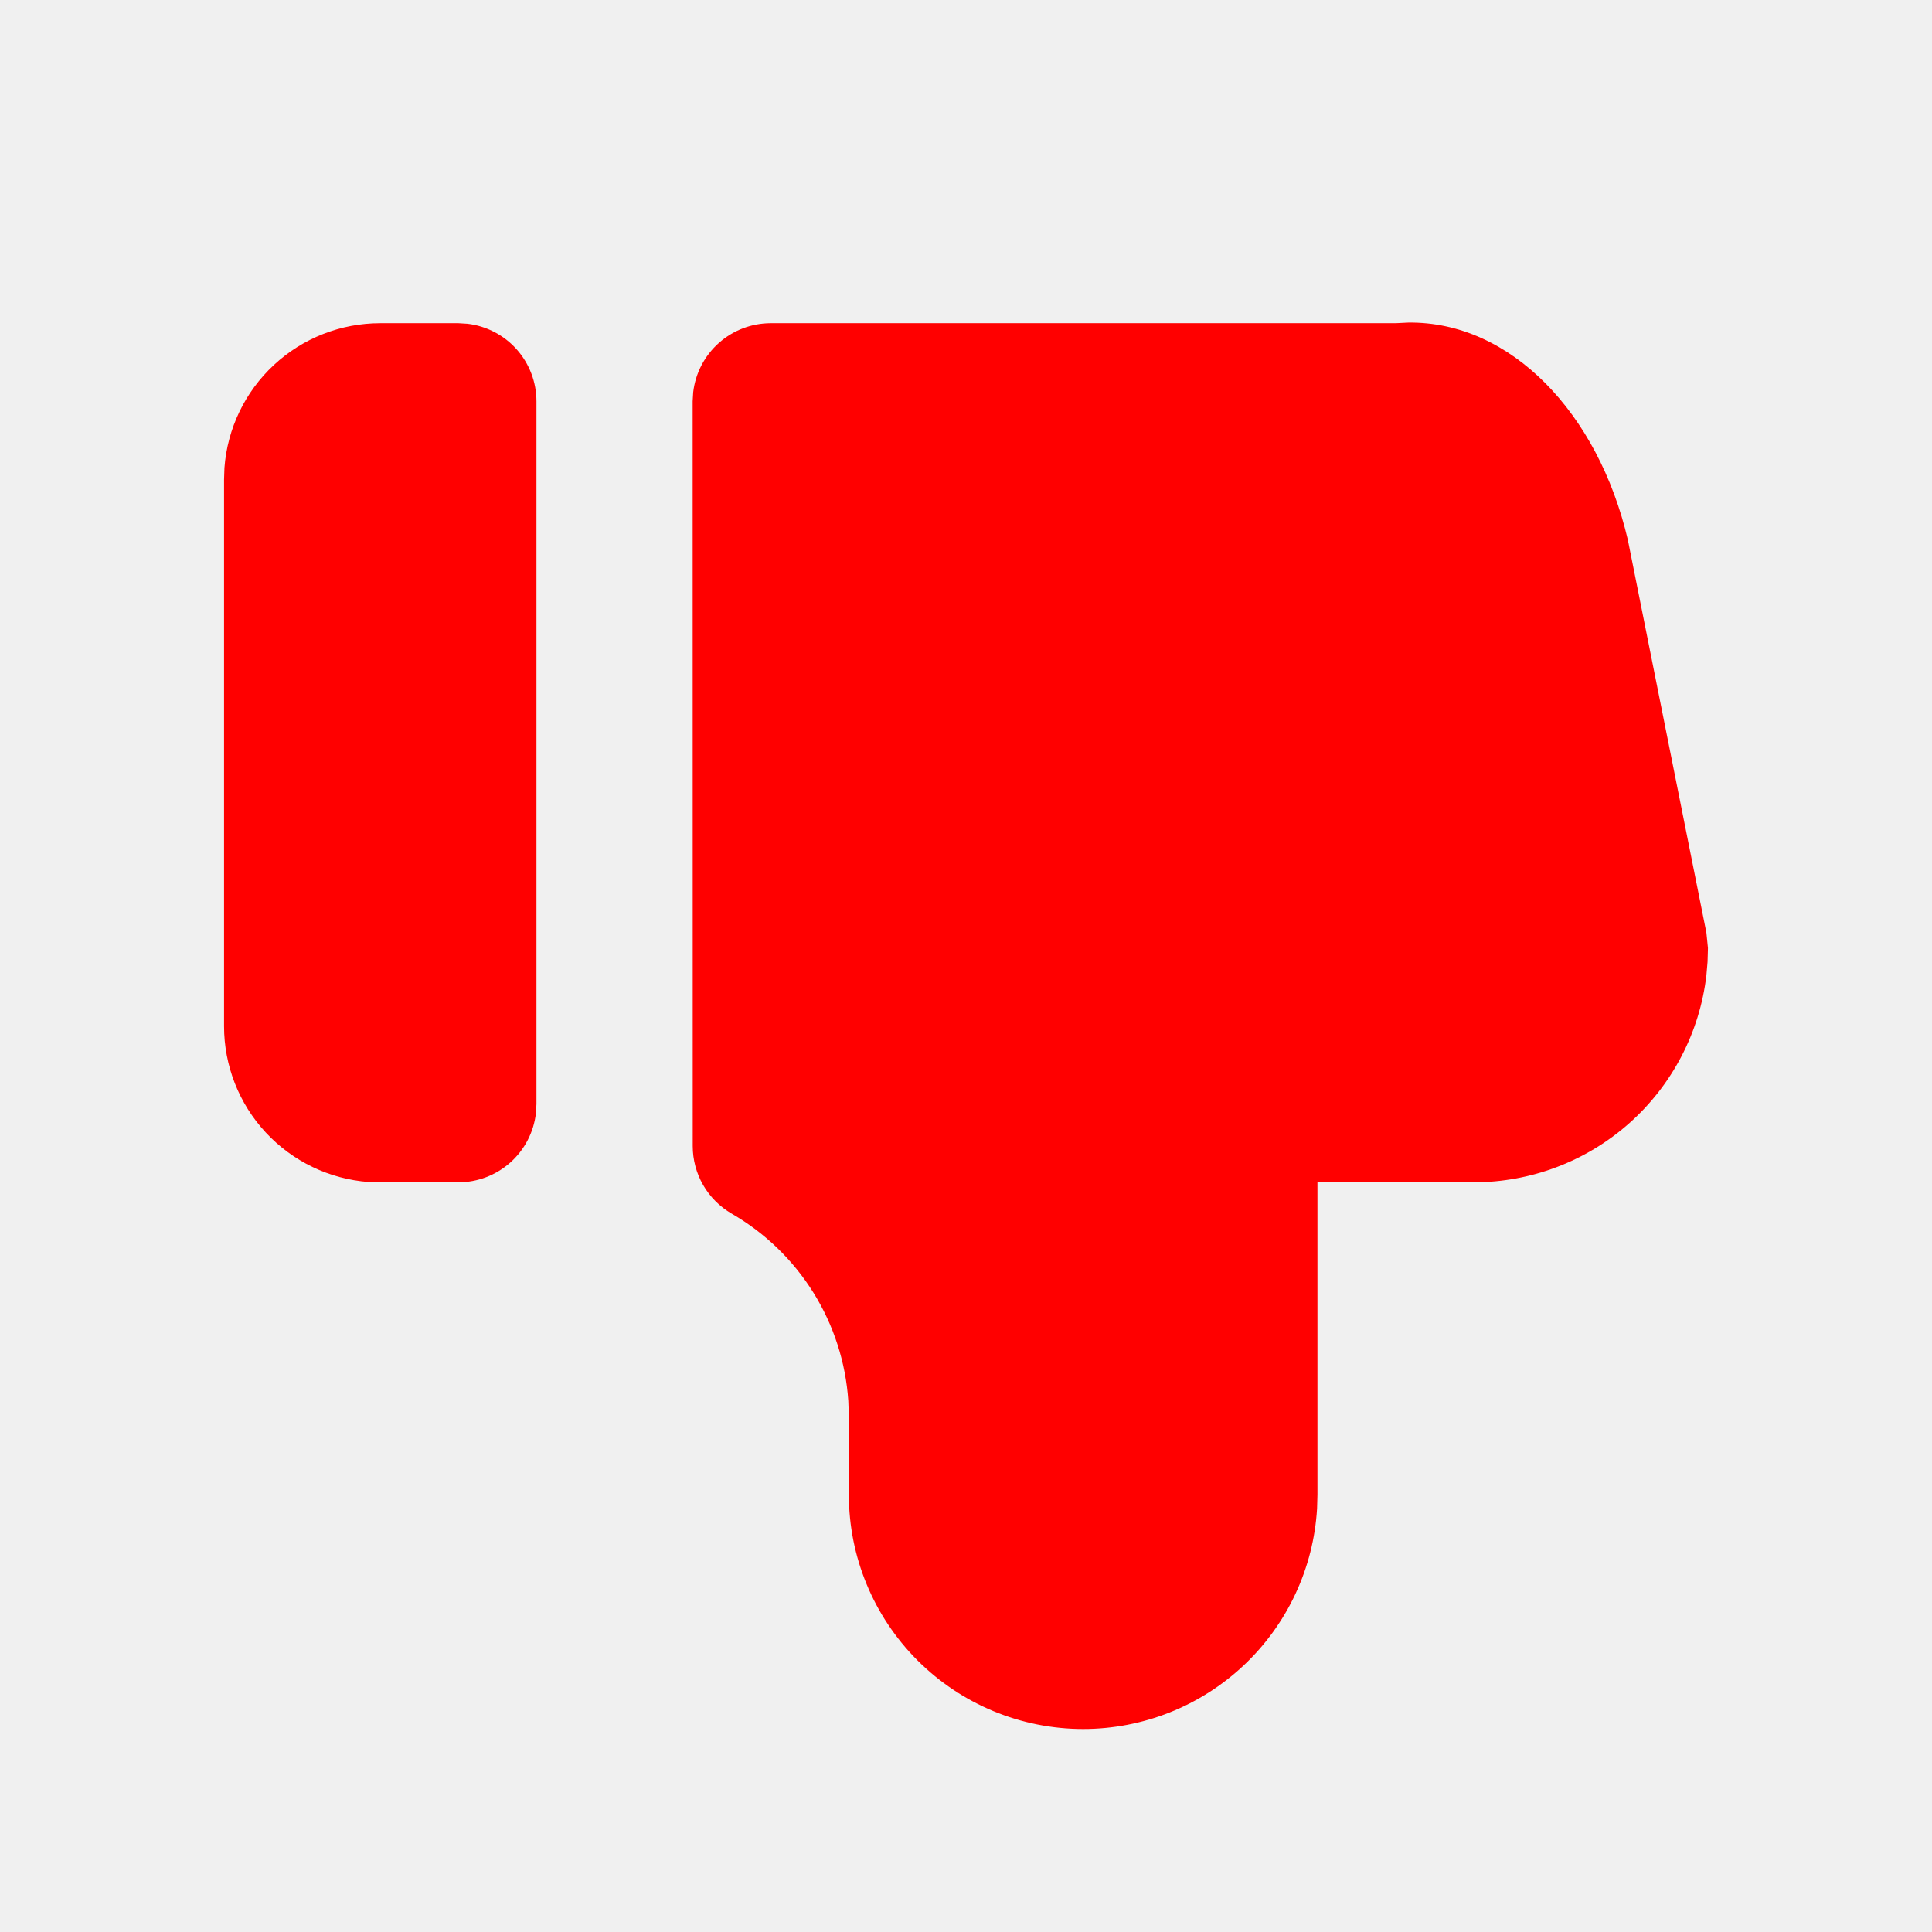
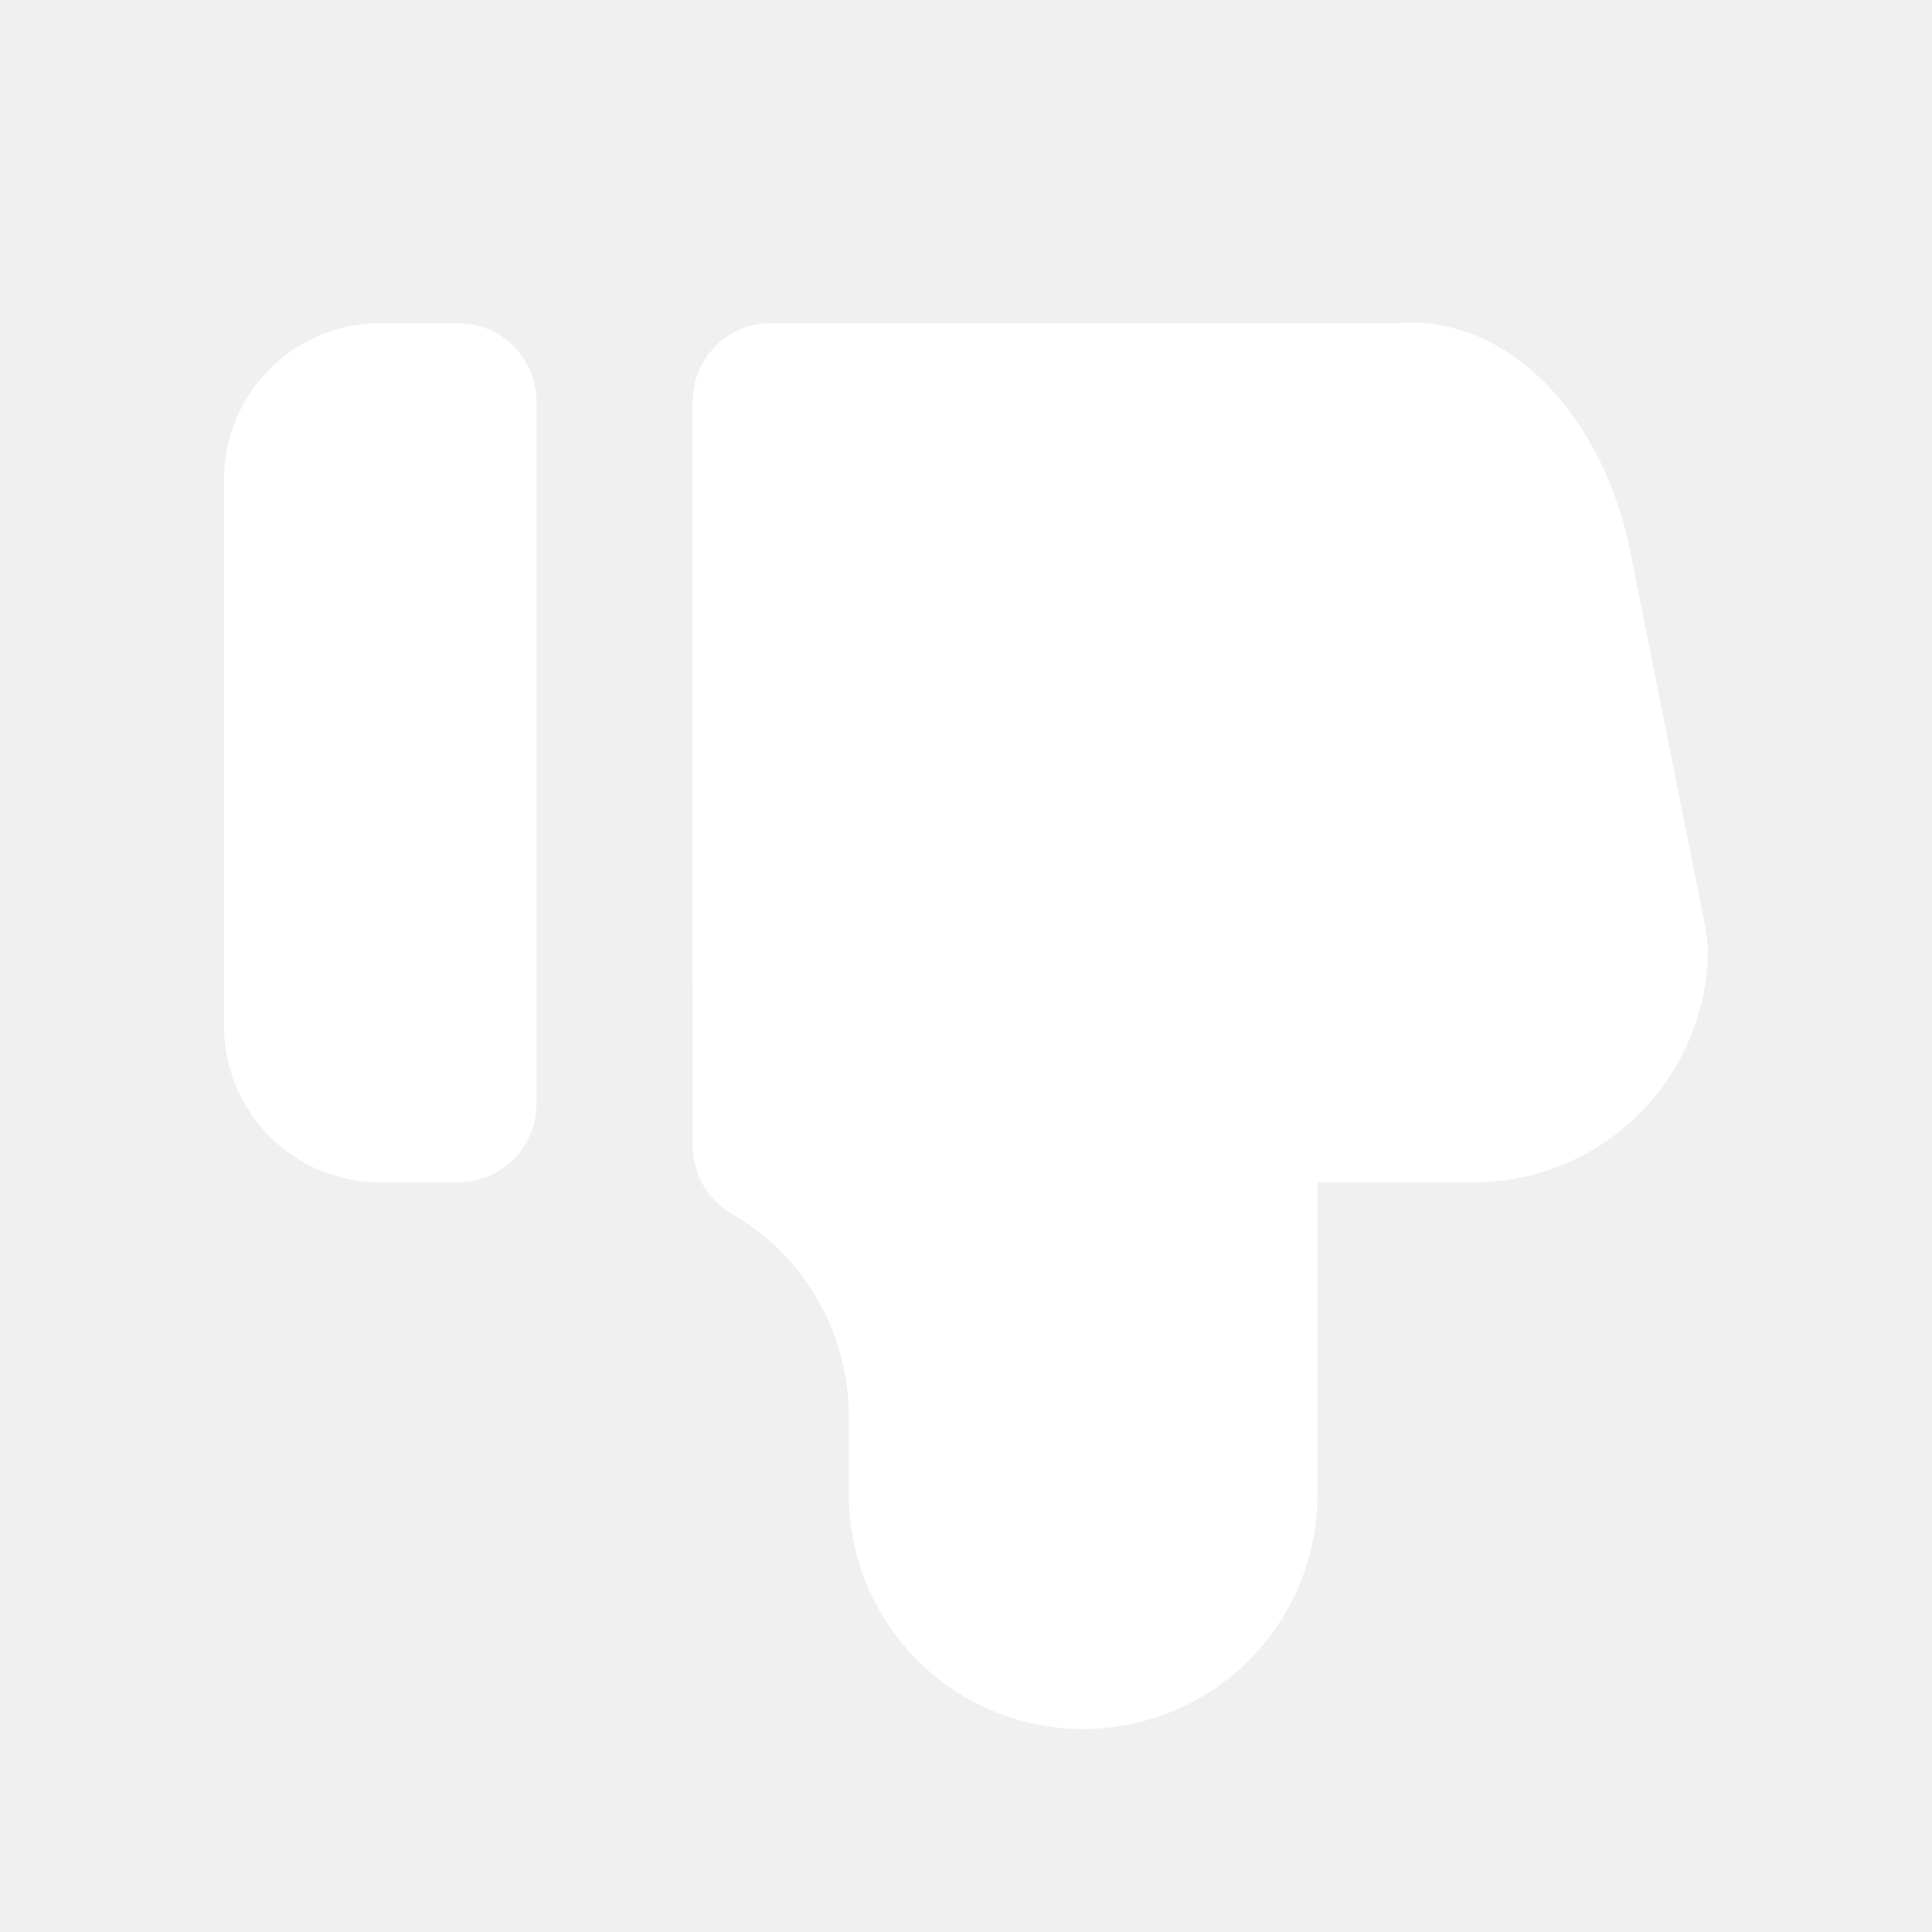
<svg xmlns="http://www.w3.org/2000/svg" width="128" height="128" viewBox="64 64 128 128" fill="none">
-   <path d="M135.762 178.551C139.72 178.551 143.529 177.039 146.41 174.324C149.291 171.609 151.025 167.895 151.259 163.944L151.284 163.028V142.331H161.633C165.437 142.331 169.108 140.935 171.951 138.408C174.793 135.88 176.609 132.397 177.053 128.619L177.13 127.724L177.156 126.808L177.053 125.794L171.847 99.757C169.876 91.348 164.075 85.289 157.307 85.372L156.459 85.413H115.064C113.796 85.414 112.572 85.88 111.625 86.723C110.678 87.566 110.073 88.728 109.926 89.987L109.89 90.588L109.895 139.93C109.895 140.838 110.134 141.73 110.588 142.517C111.043 143.303 111.696 143.957 112.482 144.411C114.688 145.685 116.546 147.482 117.893 149.644C119.239 151.806 120.032 154.267 120.202 156.808L120.239 157.854V163.028C120.239 167.145 121.874 171.093 124.785 174.004C127.696 176.915 131.645 178.551 135.762 178.551Z" fill="#FF0000" />
-   <path d="M94.367 142.331C95.635 142.331 96.858 141.865 97.805 141.023C98.752 140.181 99.357 139.021 99.505 137.762L99.541 137.157V90.588C99.541 89.32 99.076 88.097 98.234 87.15C97.392 86.203 96.231 85.598 94.972 85.45L94.367 85.413H89.193C86.58 85.413 84.064 86.4 82.15 88.178C80.235 89.955 79.063 92.391 78.87 94.996L78.844 95.772V131.993C78.845 134.603 79.831 137.116 81.606 139.029C83.382 140.942 85.814 142.114 88.417 142.31L89.193 142.336L94.367 142.331Z" fill="#FF0000" />
+   <path d="M135.762 178.551C139.72 178.551 143.529 177.039 146.41 174.324C149.291 171.609 151.025 167.895 151.259 163.944L151.284 163.028V142.331H161.633C165.437 142.331 169.108 140.935 171.951 138.408C174.793 135.88 176.609 132.397 177.053 128.619L177.13 127.724L177.156 126.808L177.053 125.794L171.847 99.757C169.876 91.348 164.075 85.289 157.307 85.372L156.459 85.413H115.064C113.796 85.414 112.572 85.88 111.625 86.723C110.678 87.566 110.073 88.728 109.926 89.987L109.89 90.588L109.895 139.93C109.895 140.838 110.134 141.73 110.588 142.517C111.043 143.303 111.696 143.957 112.482 144.411C114.688 145.685 116.546 147.482 117.893 149.644C119.239 151.806 120.032 154.267 120.202 156.808L120.239 157.854V163.028C120.239 167.145 121.874 171.093 124.785 174.004C127.696 176.915 131.645 178.551 135.762 178.551Z" fill="#FFFFFF" />
+   <path d="M94.367 142.331C95.635 142.331 96.858 141.865 97.805 141.023C98.752 140.181 99.357 139.021 99.505 137.762L99.541 137.157V90.588C99.541 89.32 99.076 88.097 98.234 87.15C97.392 86.203 96.231 85.598 94.972 85.45L94.367 85.413H89.193C86.58 85.413 84.064 86.4 82.15 88.178C80.235 89.955 79.063 92.391 78.87 94.996L78.844 95.772V131.993C78.845 134.603 79.831 137.116 81.606 139.029C83.382 140.942 85.814 142.114 88.417 142.31L89.193 142.336L94.367 142.331Z" fill="#FFFFFF" />
</svg>
